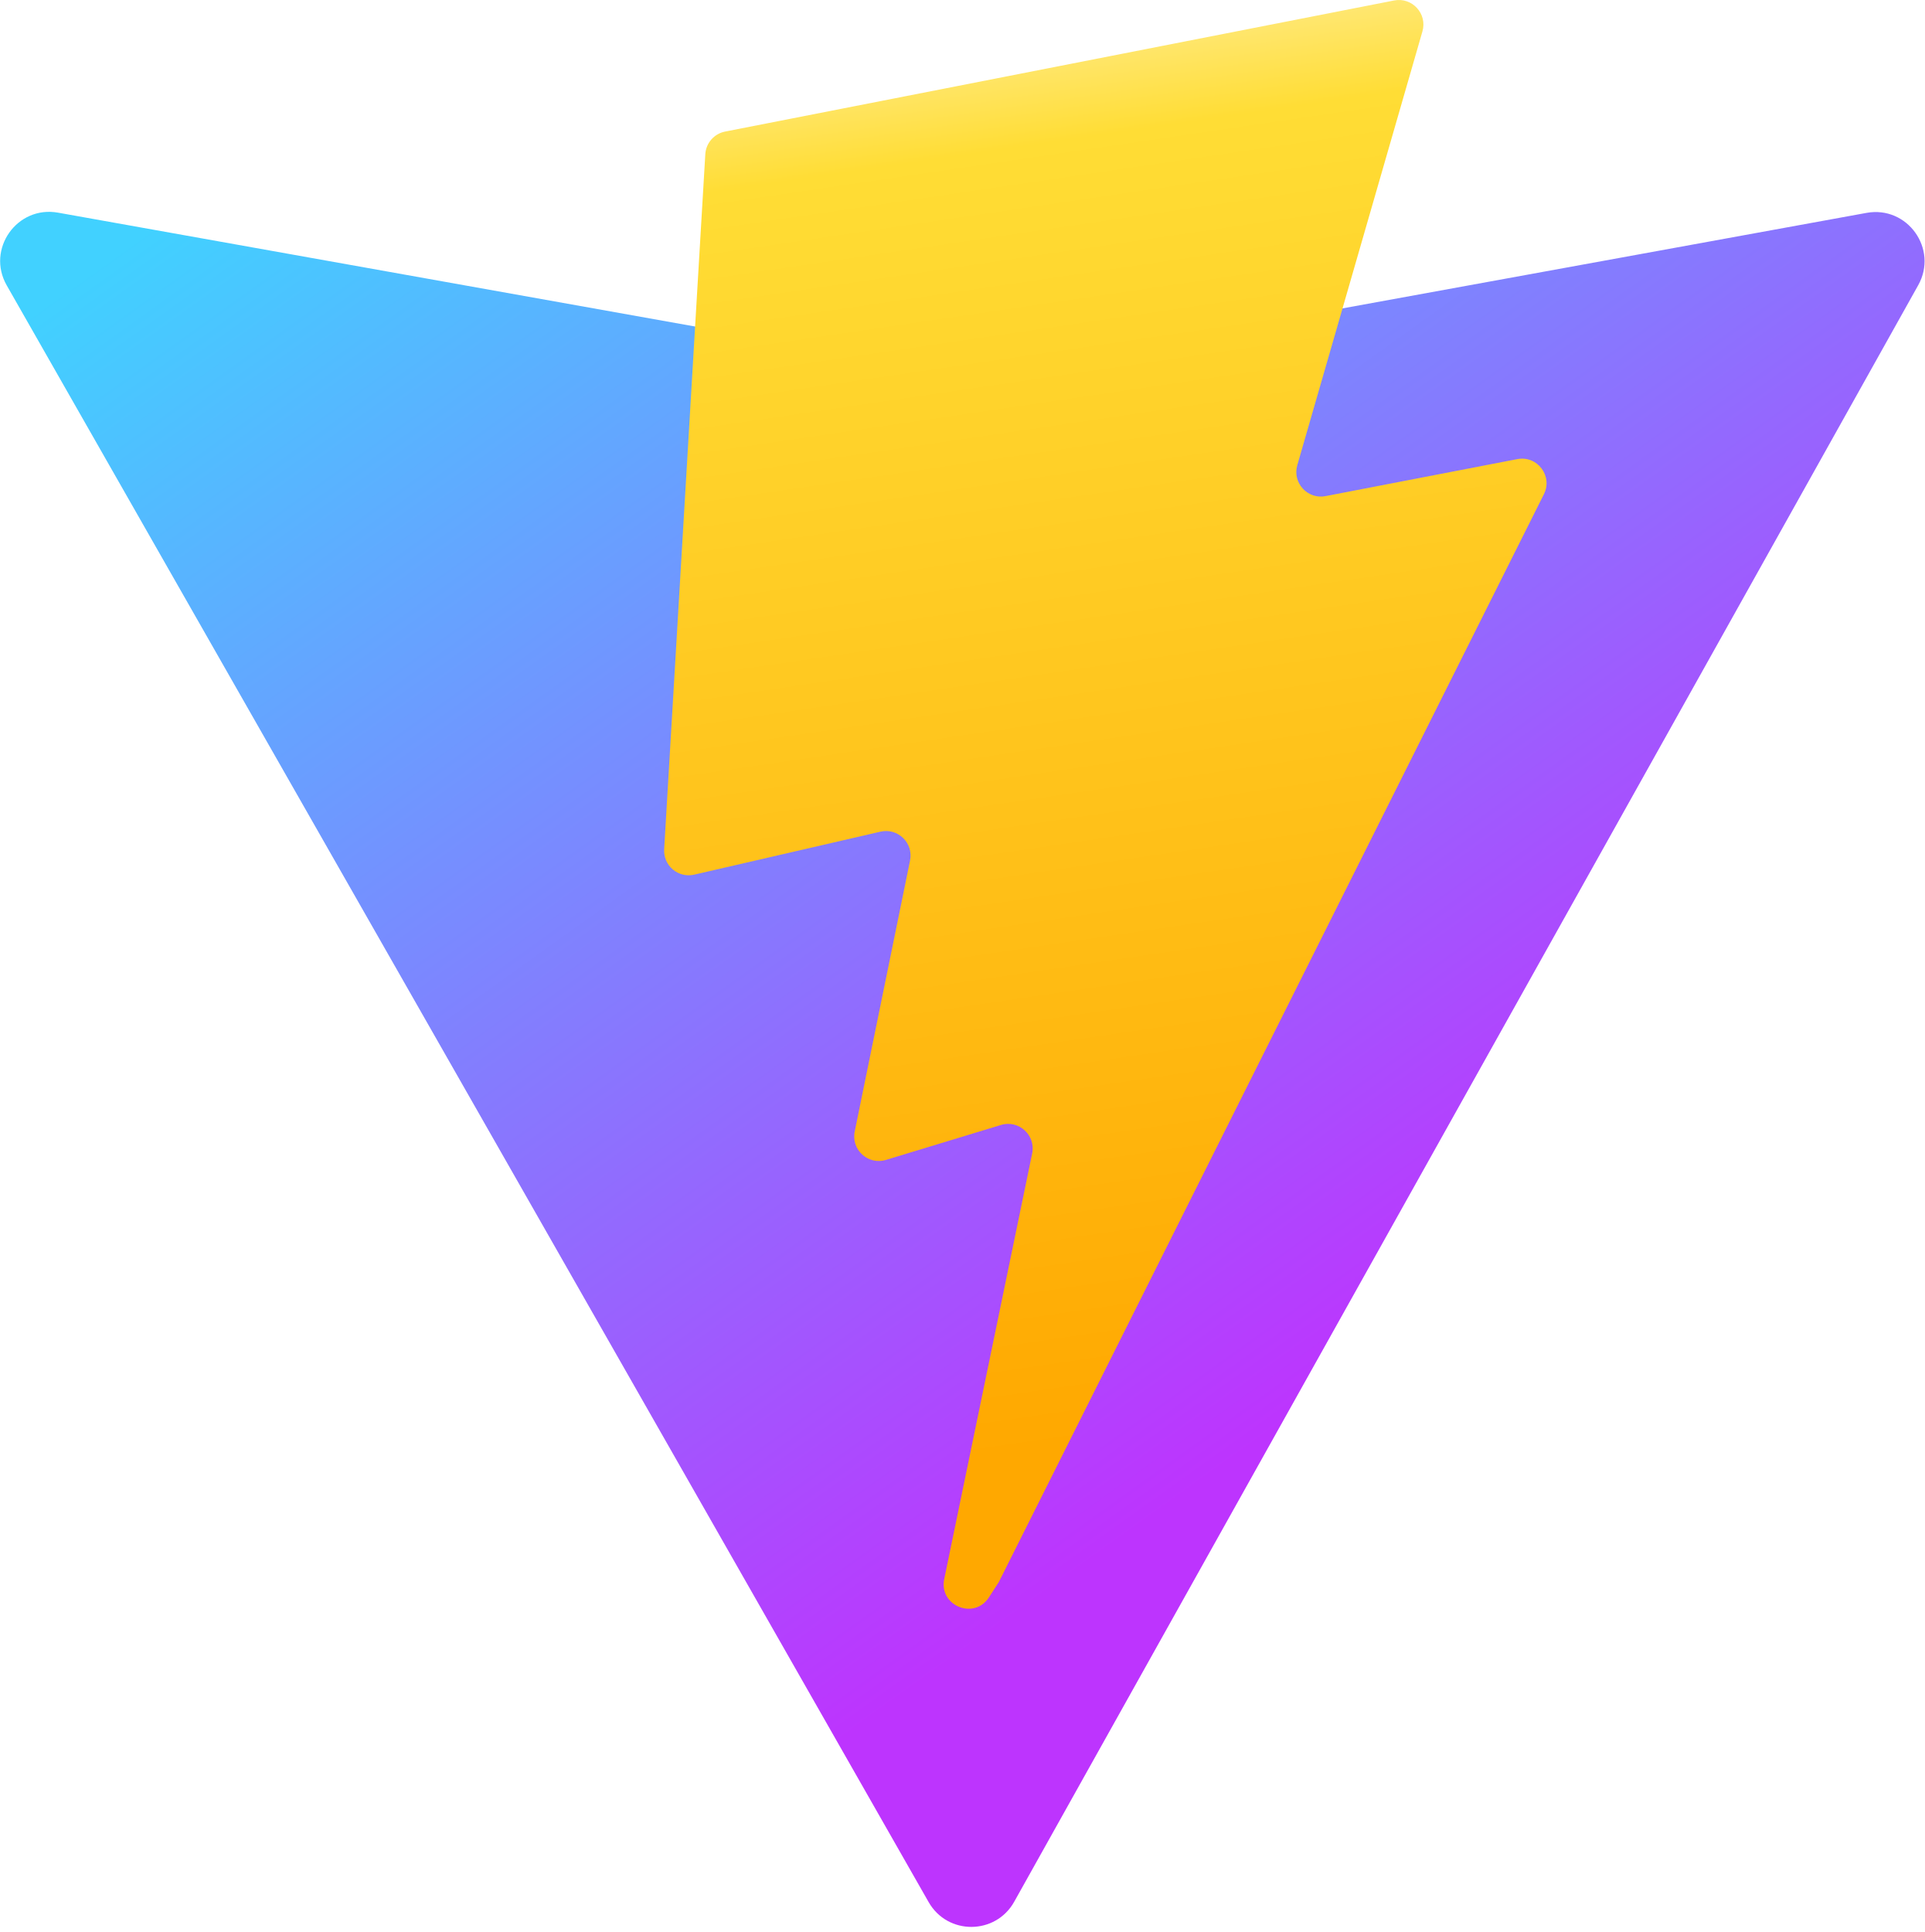
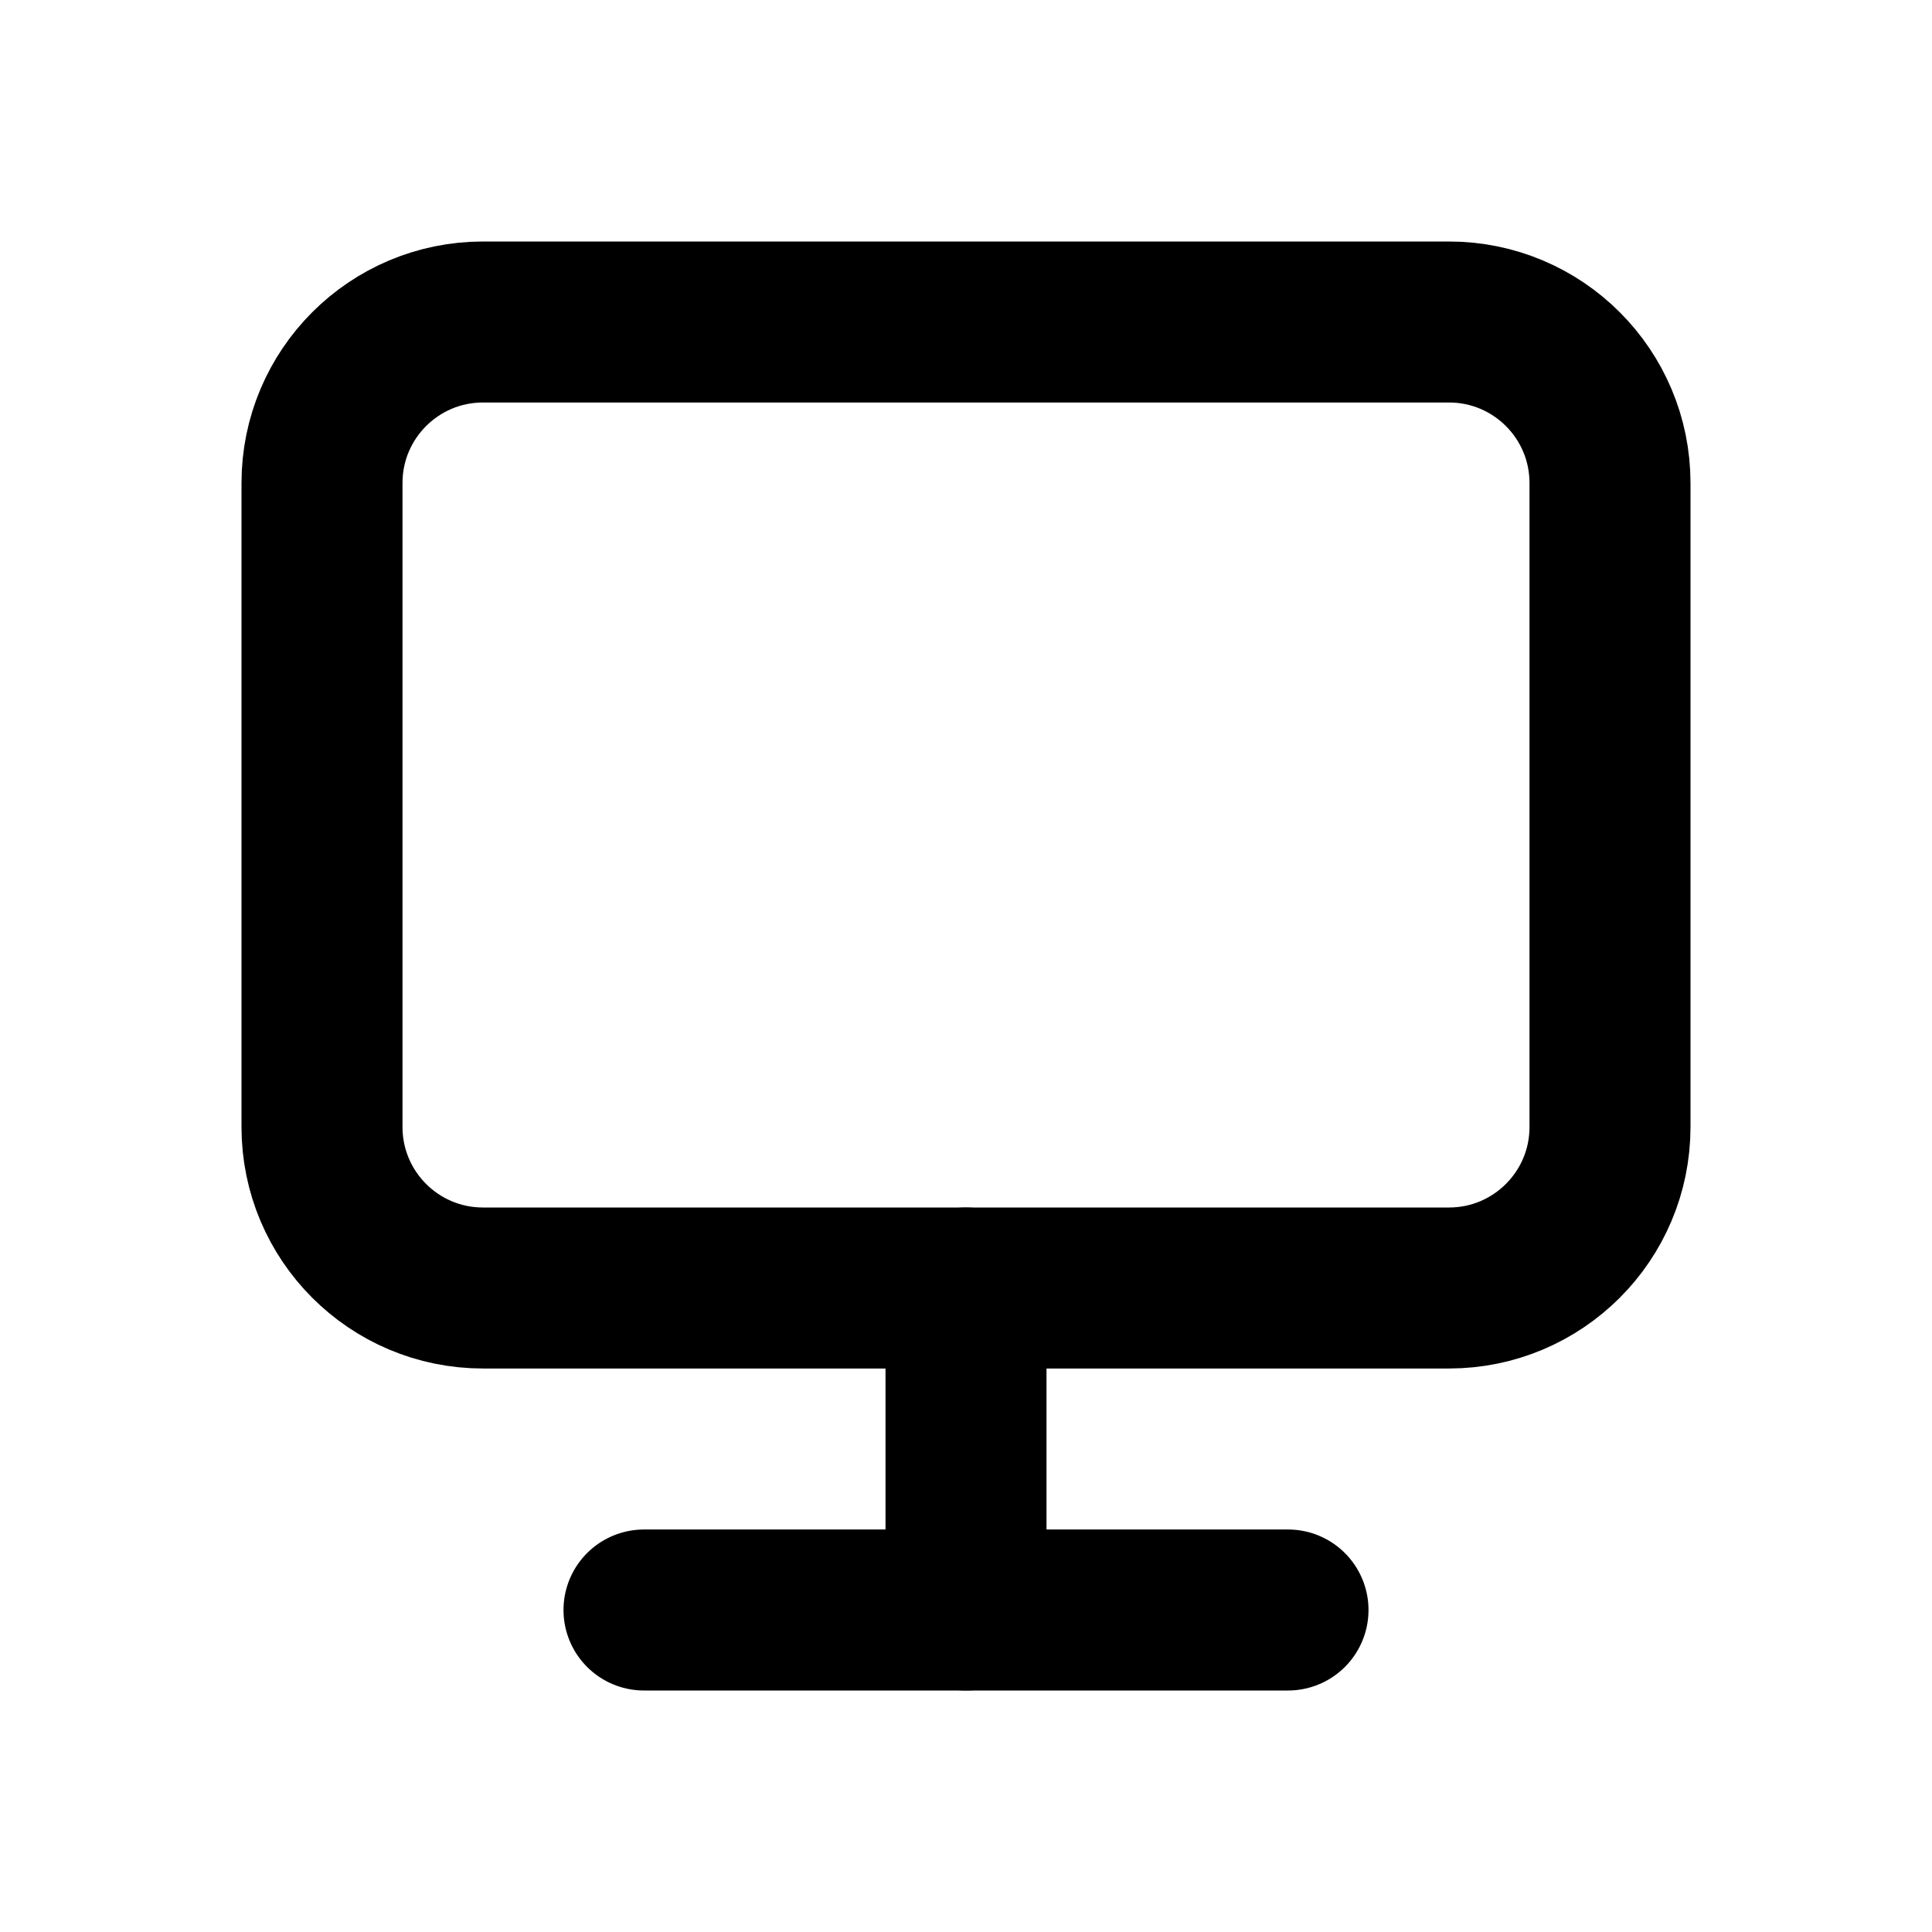
- <svg xmlns="http://www.w3.org/2000/svg" aria-hidden="true" role="img" class="iconify iconify--logos" width="31.88" height="32" preserveAspectRatio="xMidYMid meet" viewBox="0 0 256 257">
-   <defs>
-     <linearGradient id="IconifyId1813088fe1fbc01fb466" x1="-.828%" x2="57.636%" y1="7.652%" y2="78.411%">
-       <stop offset="0%" stop-color="#41D1FF" />
-       <stop offset="100%" stop-color="#BD34FE" />
-     </linearGradient>
-     <linearGradient id="IconifyId1813088fe1fbc01fb467" x1="43.376%" x2="50.316%" y1="2.242%" y2="89.03%">
-       <stop offset="0%" stop-color="#FFEA83" />
-       <stop offset="8.333%" stop-color="#FFDD35" />
-       <stop offset="100%" stop-color="#FFA800" />
-     </linearGradient>
-   </defs>
-   <path fill="url(#IconifyId1813088fe1fbc01fb466)" d="M255.153 37.938L134.897 252.976c-2.483 4.44-8.862 4.466-11.382.048L.875 37.958c-2.746-4.814 1.371-10.646 6.827-9.67l120.385 21.517a6.537 6.537 0 0 0 2.322-.004l117.867-21.483c5.438-.991 9.574 4.796 6.877 9.62Z" />
-   <path fill="url(#IconifyId1813088fe1fbc01fb467)" d="M185.432.063L96.44 17.501a3.268 3.268 0 0 0-2.634 3.014l-5.474 92.456a3.268 3.268 0 0 0 3.997 3.378l24.777-5.718c2.318-.535 4.413 1.507 3.936 3.838l-7.361 36.047c-.495 2.426 1.782 4.5 4.151 3.78l15.304-4.649c2.372-.72 4.652 1.36 4.15 3.788l-11.698 56.621c-.732 3.542 3.979 5.473 5.943 2.437l1.313-2.028l72.516-144.72c1.215-2.423-.88-5.186-3.54-4.672l-25.505 4.922c-2.396.462-4.435-1.77-3.759-4.114l16.646-57.705c.677-2.35-1.37-4.583-3.769-4.113Z" />
+ <svg xmlns="http://www.w3.org/2000/svg" width="800px" height="800px" viewBox="0 0 24 24" fill="none">
+   <rect x="4" y="4" width="16" height="12" rx="2" stroke="#000000" stroke-width="2" stroke-linecap="round" stroke-linejoin="round" />
+   <path d="M12 16V20" stroke="#000000" stroke-width="2" stroke-linecap="round" stroke-linejoin="round" />
+   <path d="M8 20H16" stroke="#000000" stroke-width="2" stroke-linecap="round" stroke-linejoin="round" />
</svg>
